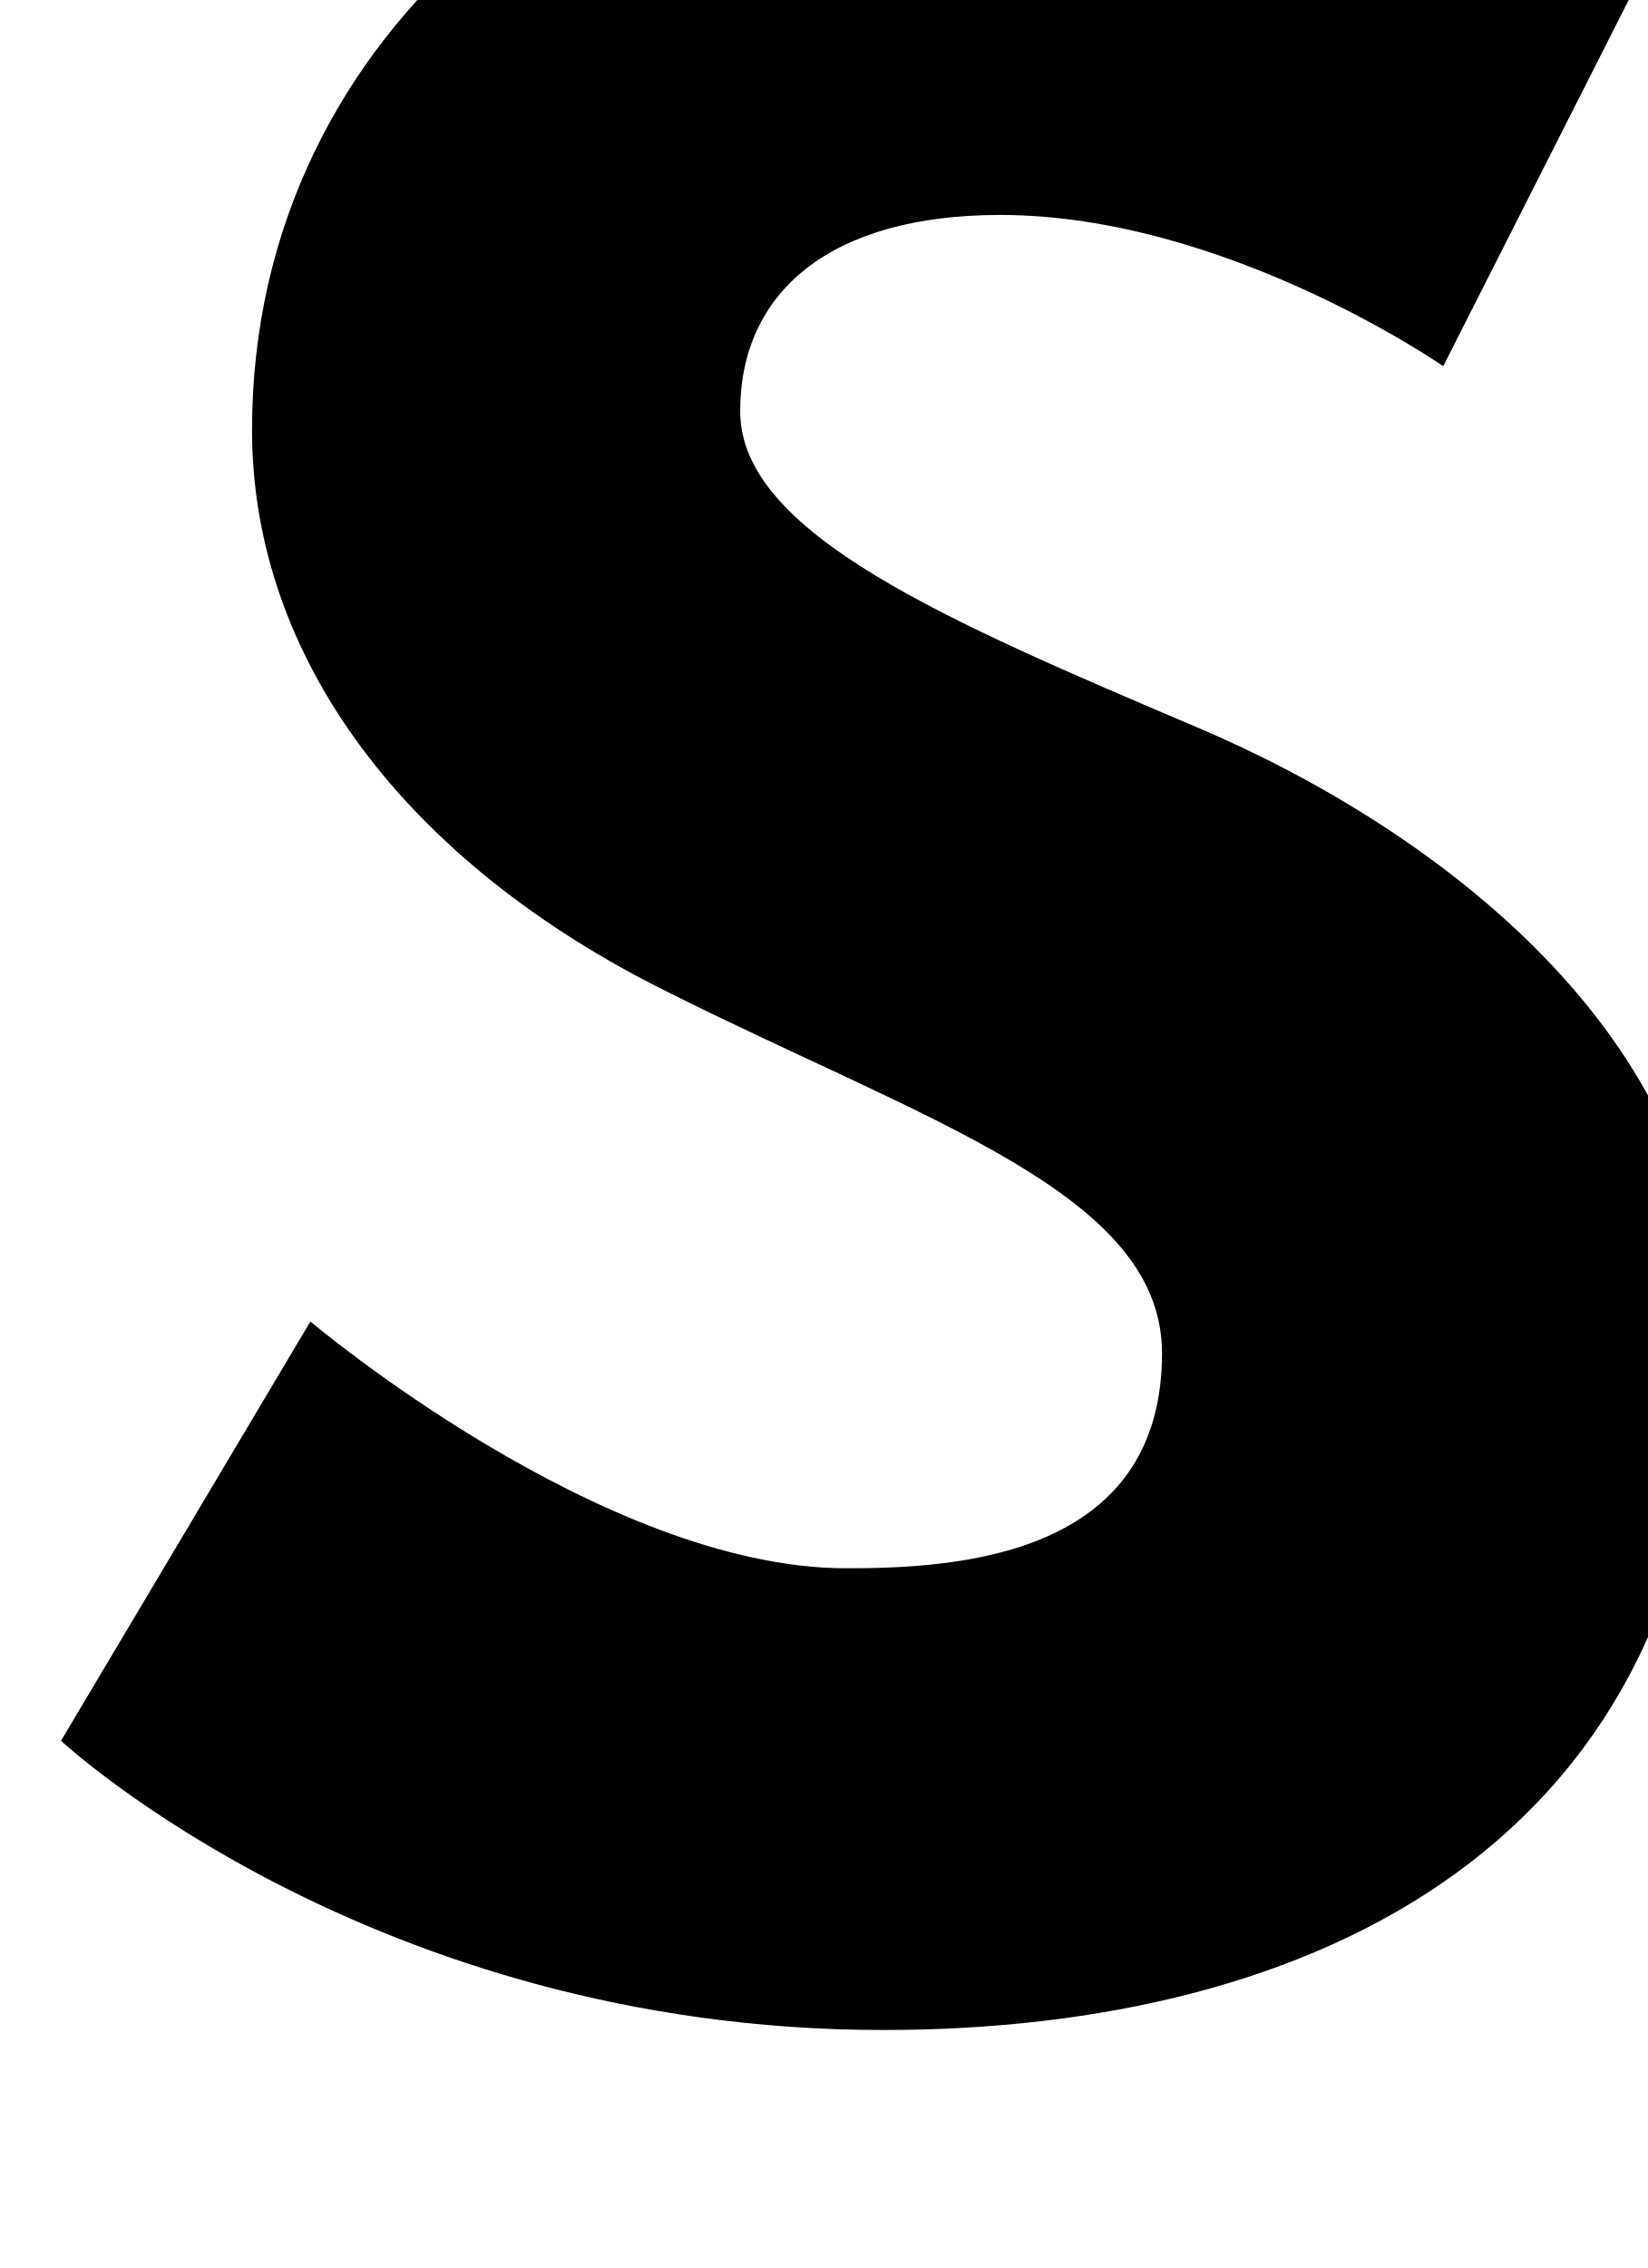
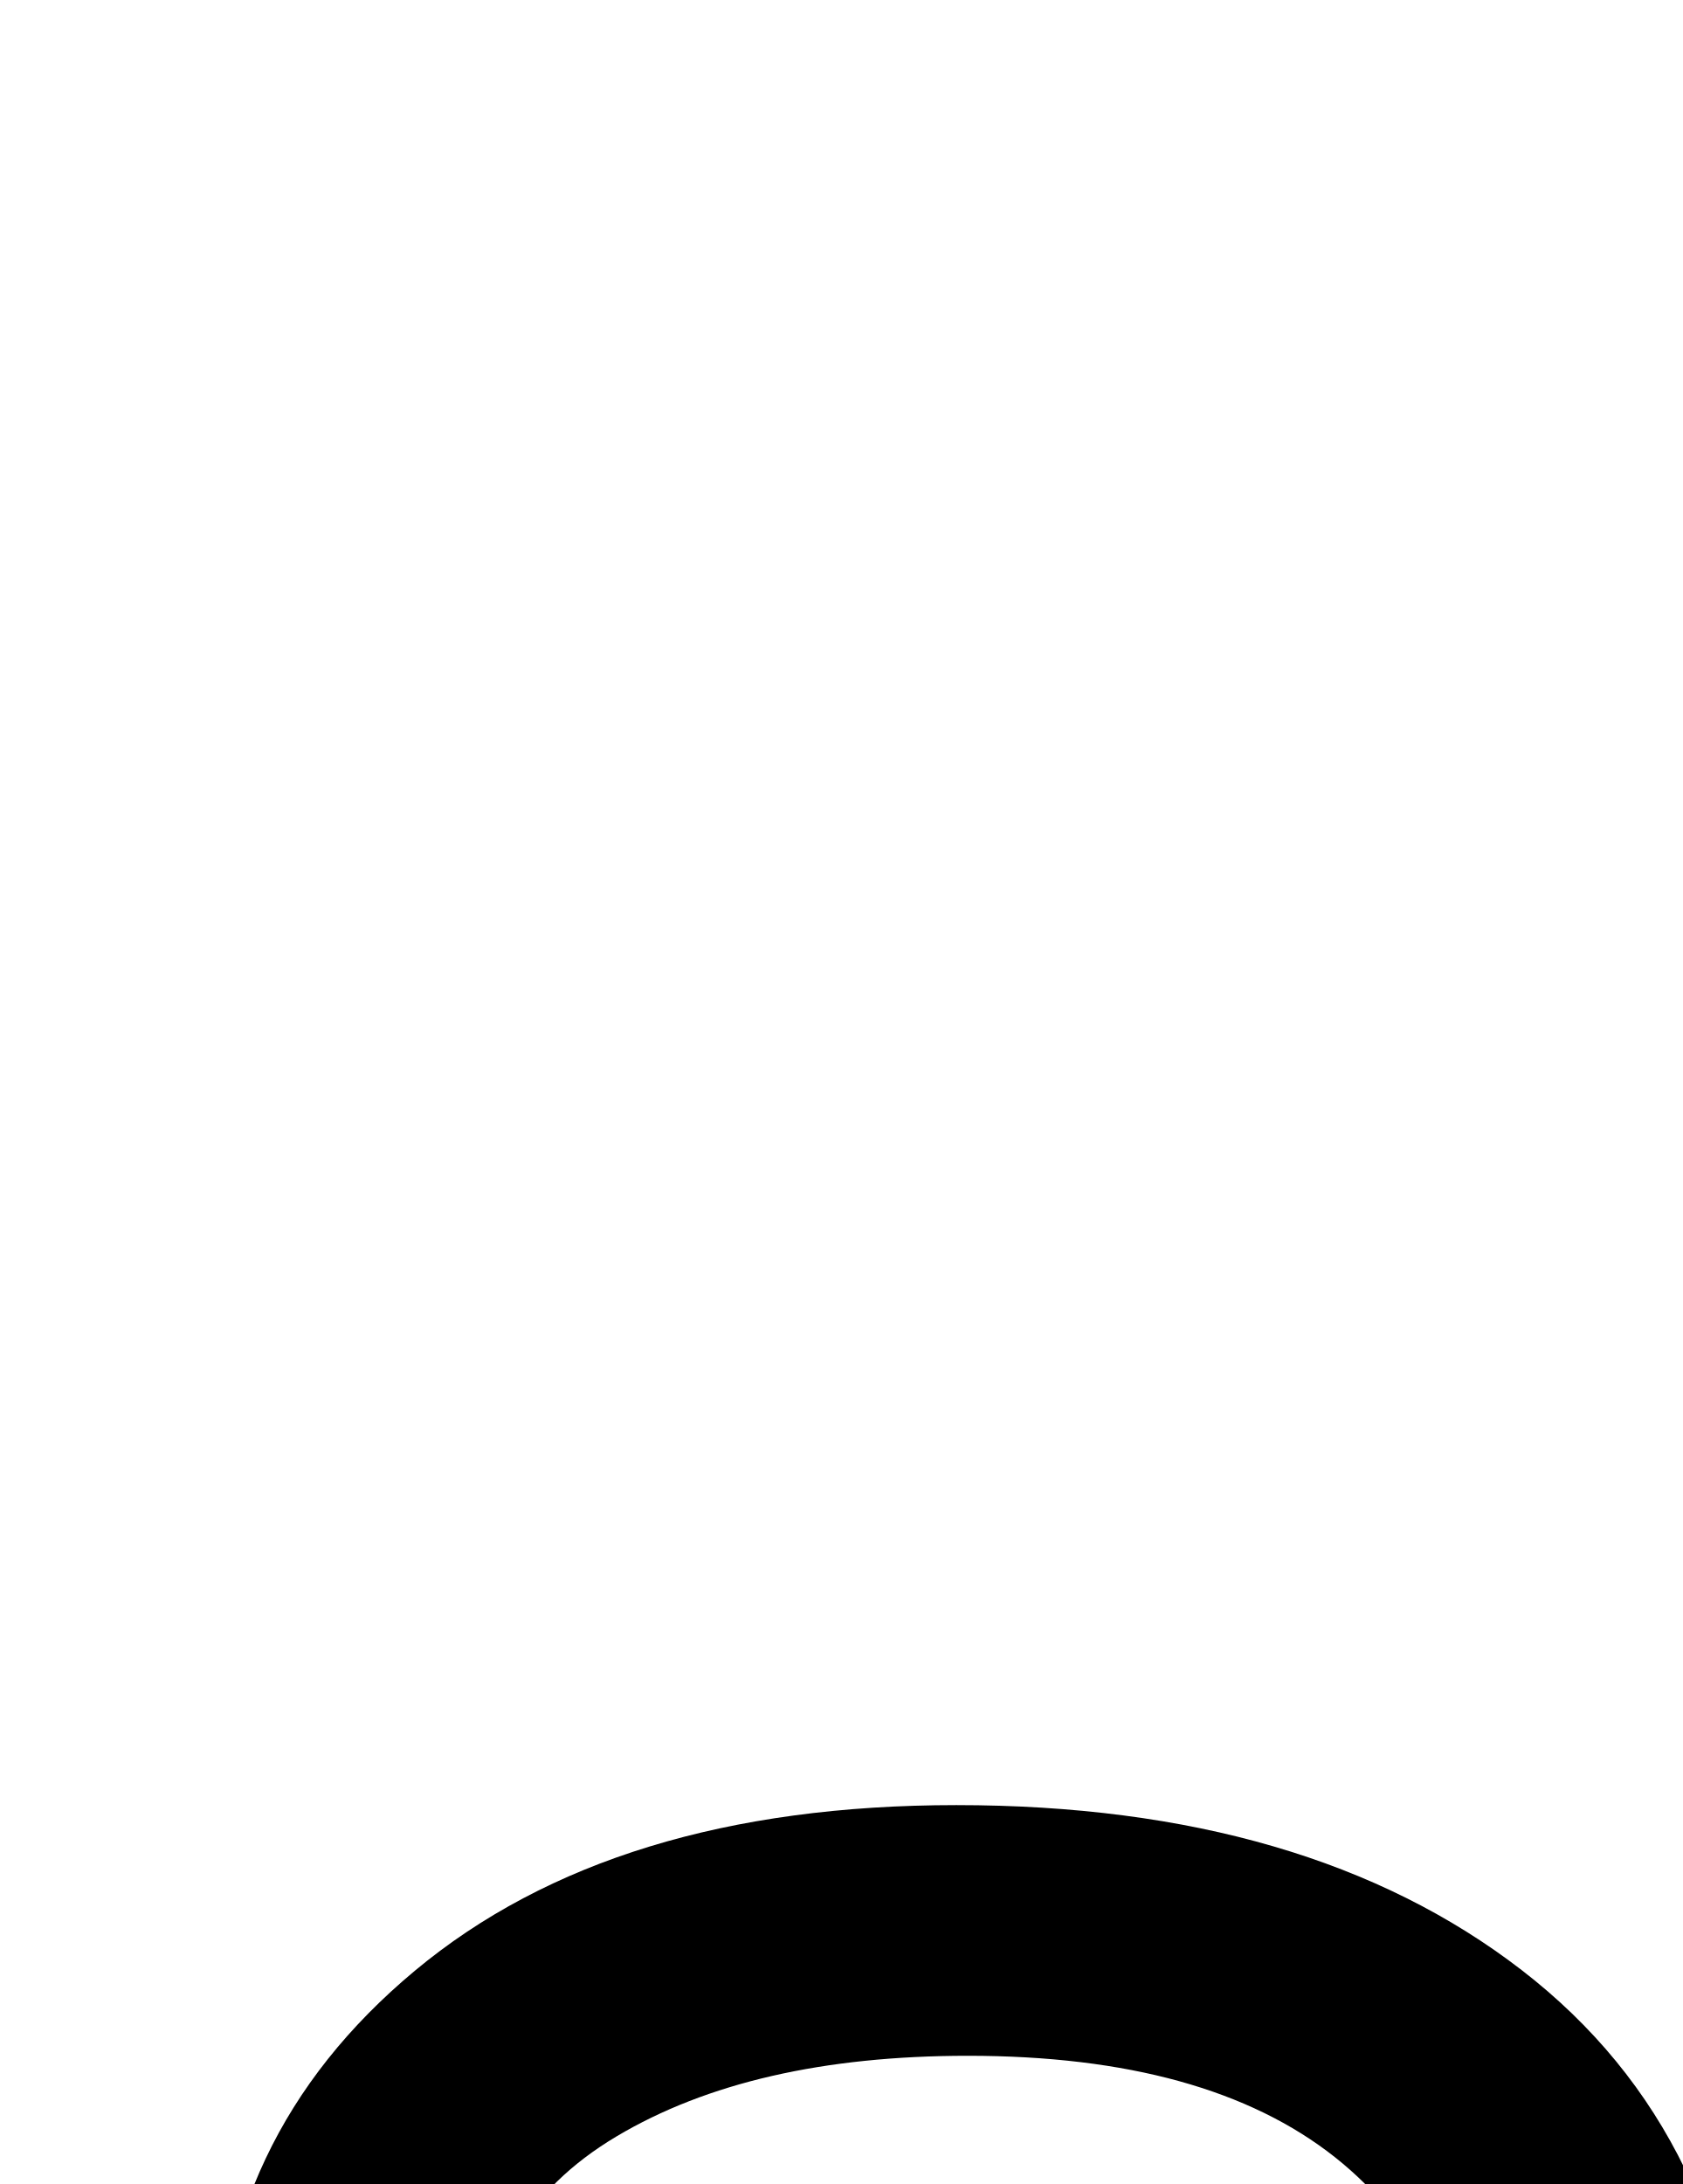
- <svg xmlns="http://www.w3.org/2000/svg" version="1.1">
-   <path transform="scale(0.01, -0.01) translate(0, -750)" d="M364 840c150 0 256 -78 256 -78l-76 -150s-82 57 -167 57c-64 0 -98 -29 -98 -74c0 -46 78 -79 172 -119c92 -39 193 -117 193 -225c0 -197 -150 -266 -311 -266c-193 0 -310 109 -310 109l94 158s110 -93 202 -93c41 0 119 4 119 81c0 60 -88 87 -186 136 c-99 49 -157 126 -157 212c0 154 136 252 269 252z" />
+ <svg xmlns="http://www.w3.org/2000/svg" fill-opacity="1" color-rendering="auto" color-interpolation="auto" text-rendering="auto" stroke="black" stroke-linecap="square" stroke-miterlimit="10" shape-rendering="auto" stroke-opacity="1" fill="black" stroke-dasharray="none" font-weight="normal" stroke-width="1" font-family="'Dialog'" font-style="normal" stroke-linejoin="miter" font-size="12" stroke-dashoffset="0" image-rendering="auto">
+   <defs id="genericDefs" />
+   <g>
+     <g>
+       <path d="M144.562 240.188 Q142.875 220.5 130.359 210.586 Q117.844 200.672 94.5 200.672 Q73.406 200.672 60.188 208.547 Q46.969 216.422 46.969 231.469 Q46.969 244.828 57.164 251.367 Q67.359 257.906 96.188 264.375 Q121.781 270 137.953 275.906 Q154.125 281.812 165.656 294.258 Q177.188 306.703 177.188 327.656 Q177.188 354.234 156.023 371.812 Q134.859 389.391 100.828 389.391 Q57.375 389.391 35.789 369.984 Q14.203 350.578 12.938 319.641 L38.812 317.391 Q40.641 342.141 57.938 353.461 Q75.234 364.781 99.703 364.781 Q122.625 364.781 136.758 355.359 Q150.891 345.938 150.891 329.766 Q150.891 312.891 136.125 305.156 Q121.359 297.422 86.555 289.898 Q51.75 282.375 36.422 268.734 Q21.094 255.094 21.094 233.297 Q21.094 208.547 40.5 192.375 Q59.906 176.203 93.375 176.203 Q127.688 176.203 148.57 192.305 Q169.453 208.406 170.719 238.078 L144.562 240.188 Z" stroke="none" />
+     </g>
+   </g>
</svg>
